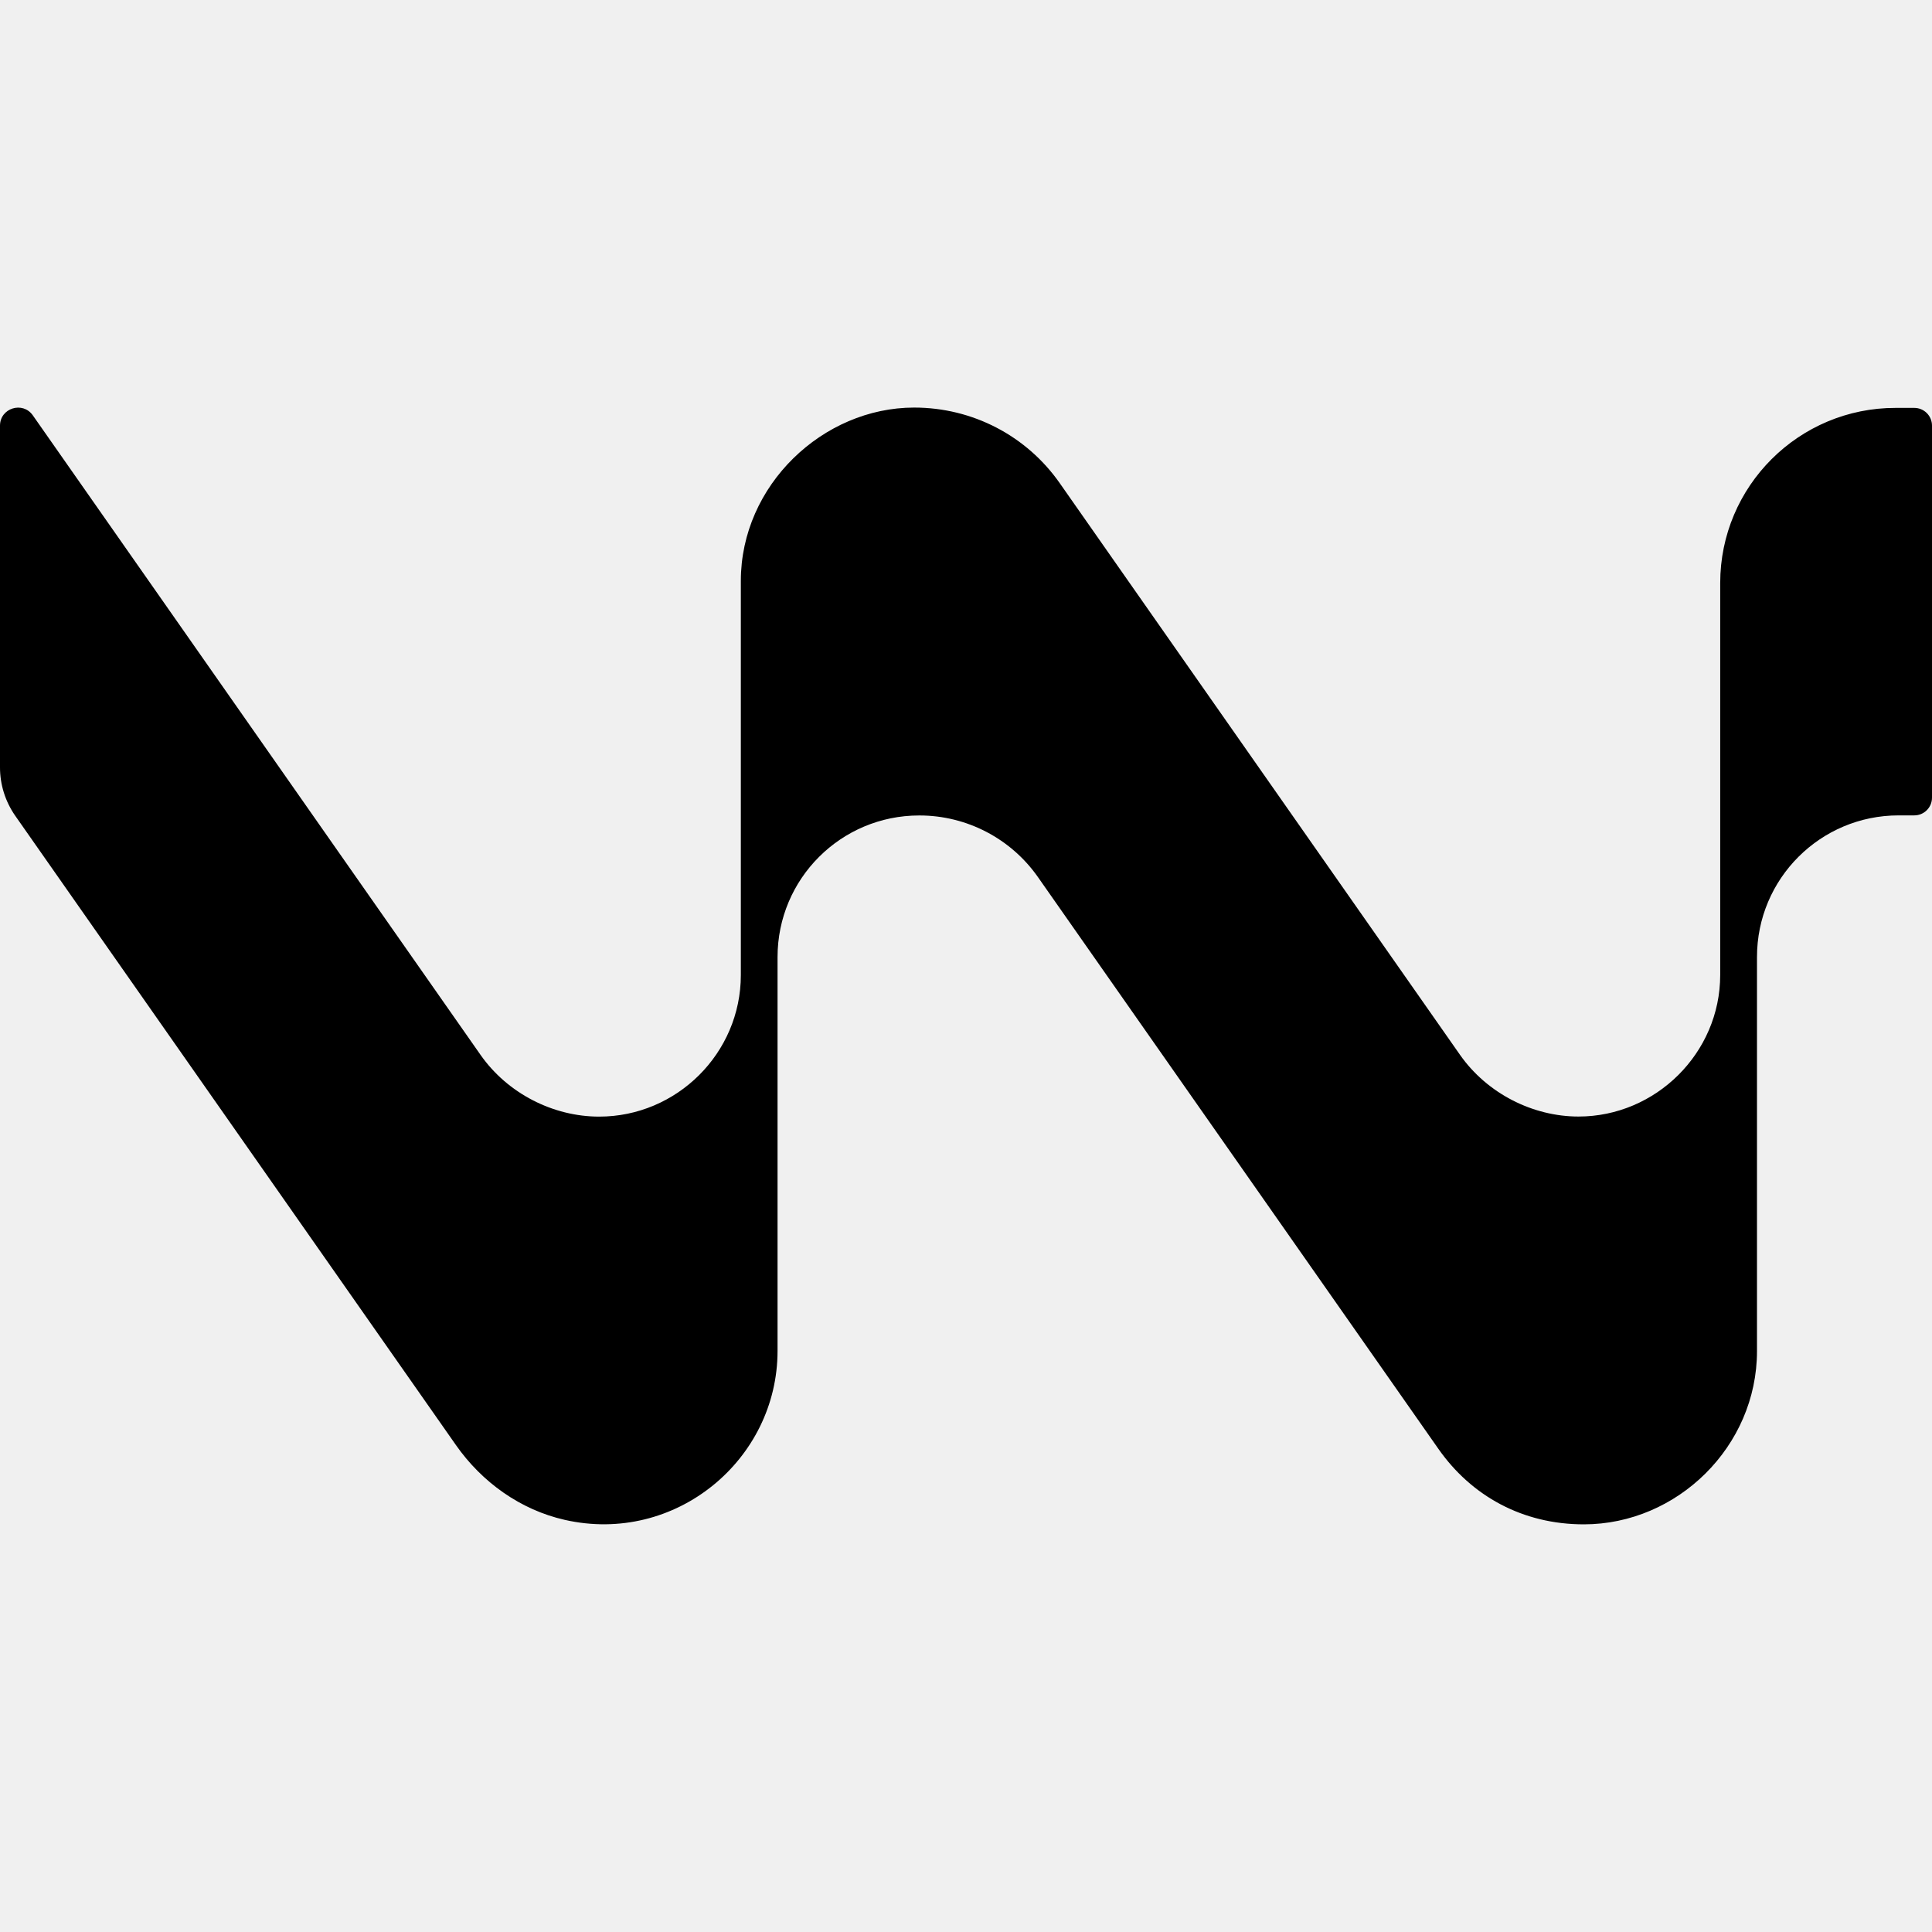
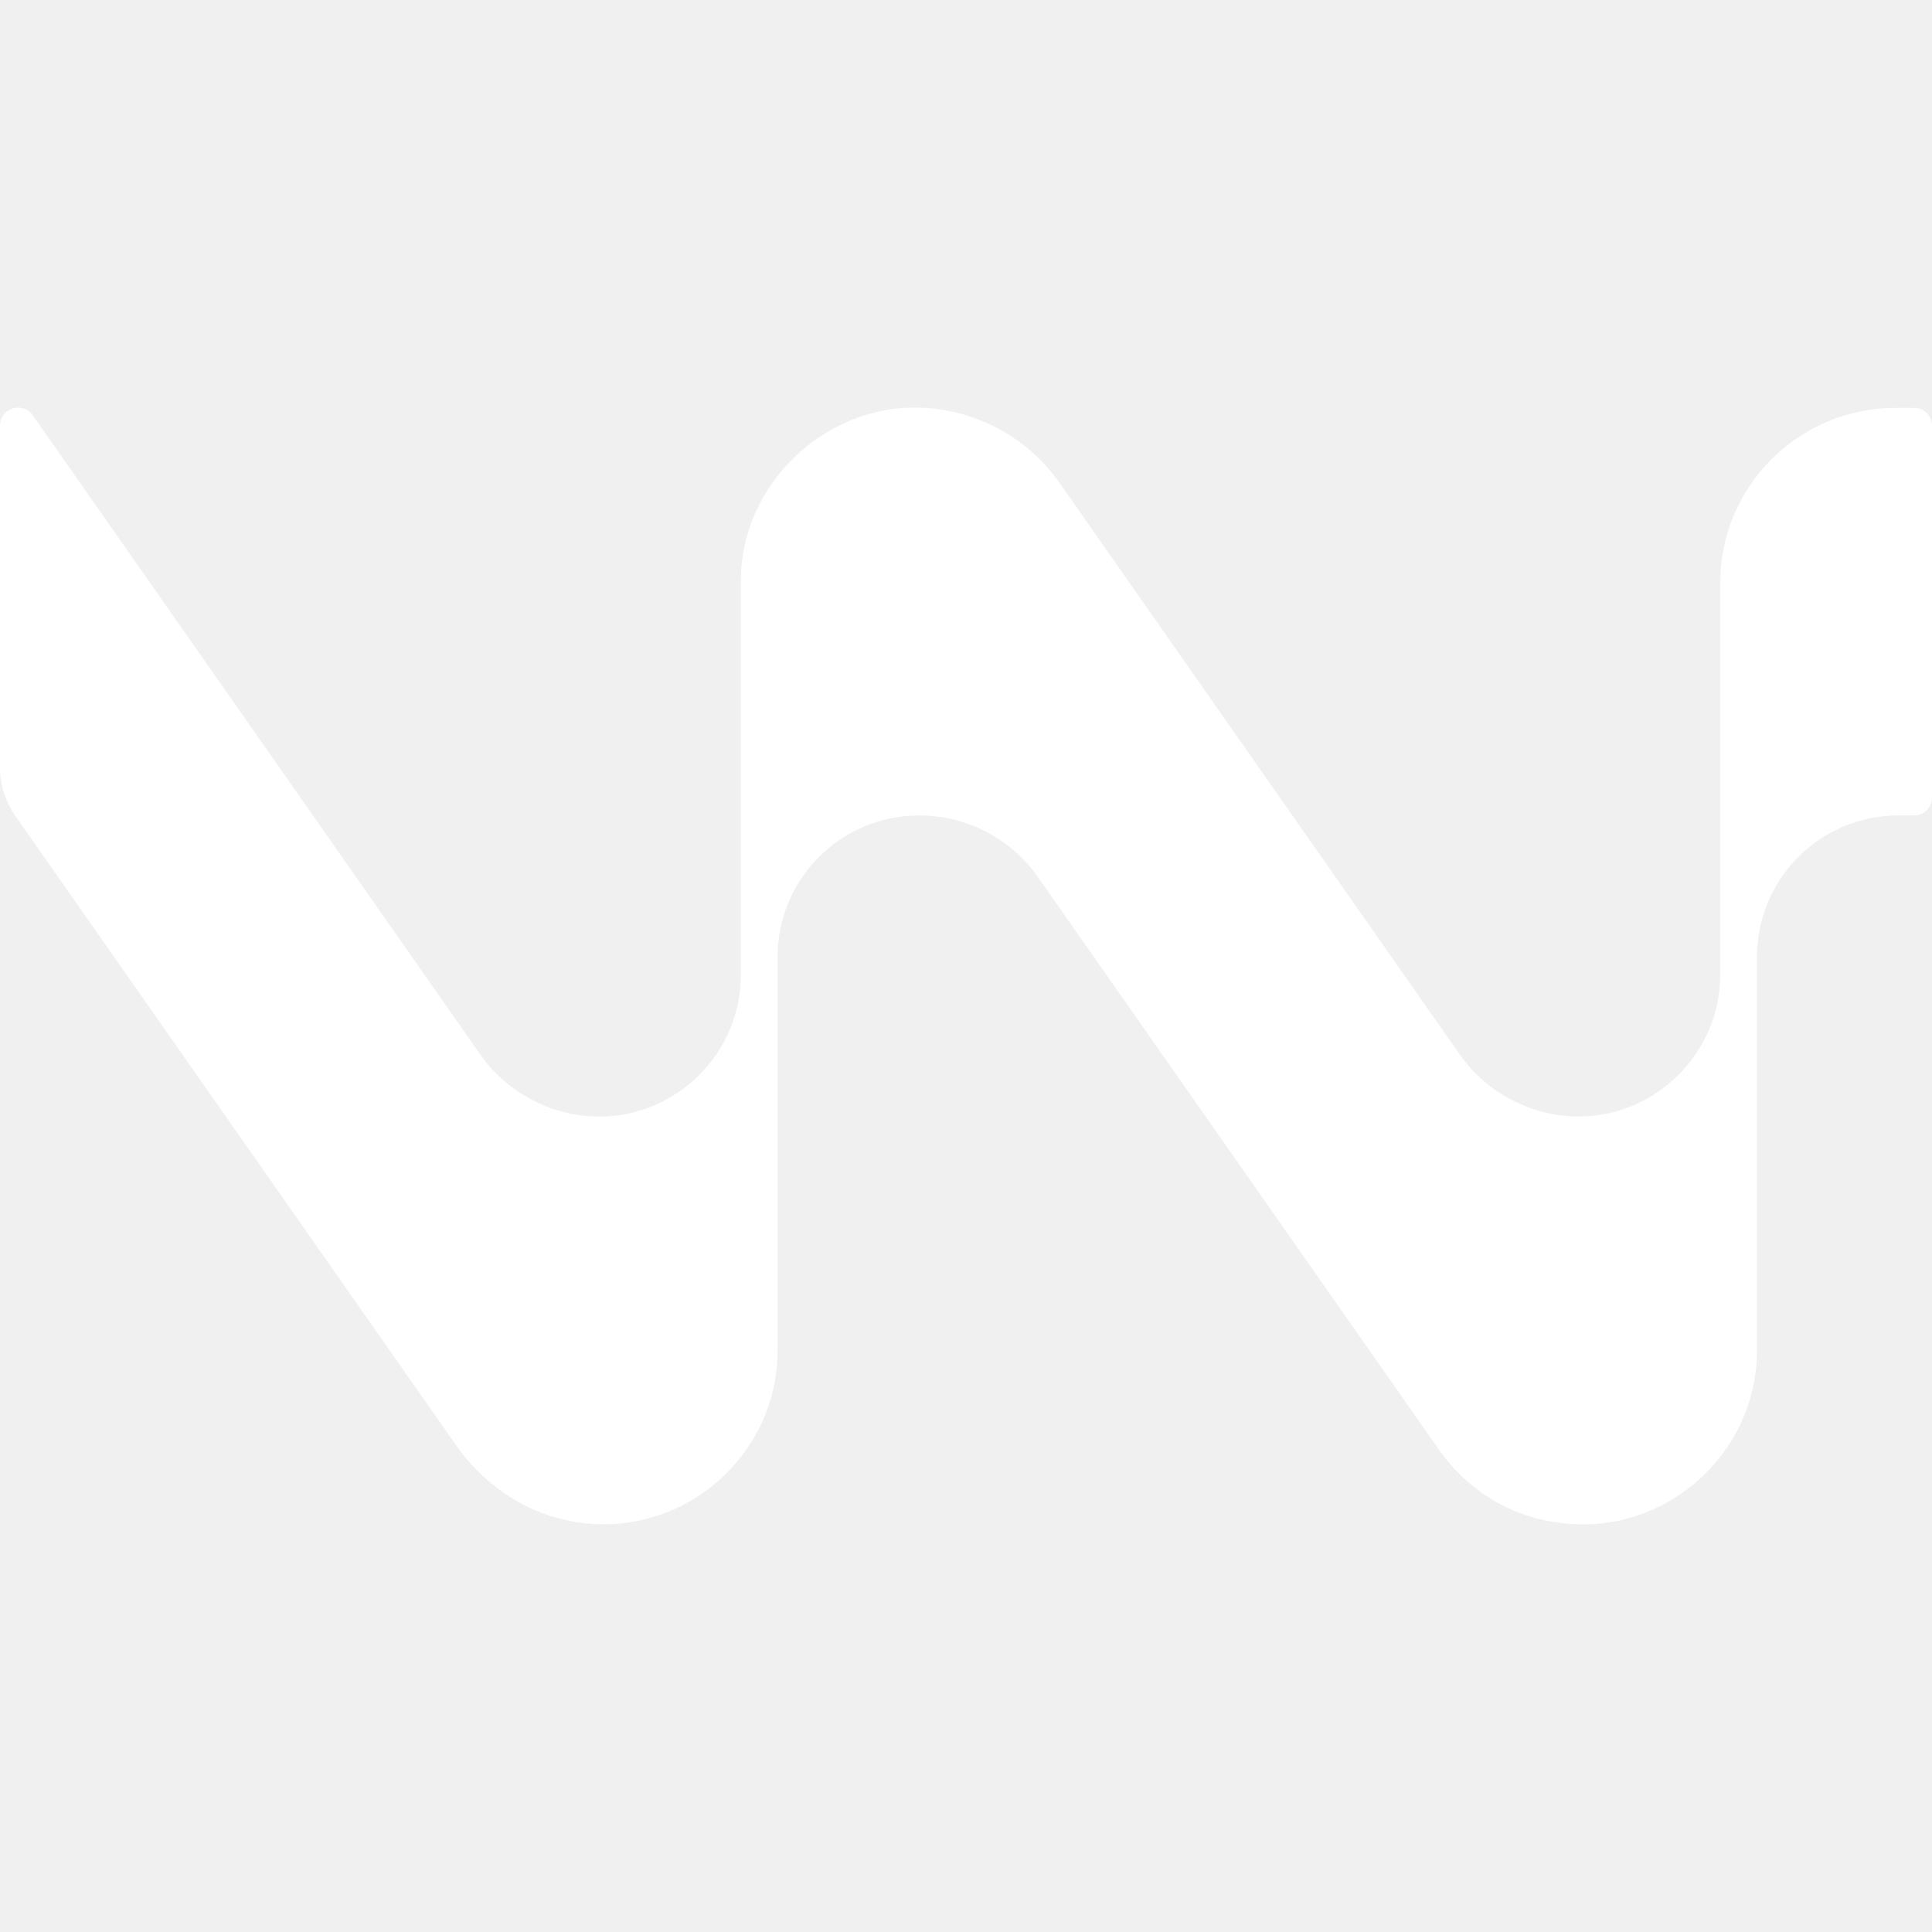
- <svg xmlns="http://www.w3.org/2000/svg" role="img" viewBox="0 0 24 24">
-   <path d="M23.55 5.067c-1.204-.002-2.181.973-2.181 2.176v4.868c0 .972-.803 1.759-1.76 1.759-.568 0-1.135-.286-1.472-.766l-4.971-7.1c-.412-.59-1.084-.941-1.81-.941-1.133 0-2.153.964-2.153 2.153v4.896c0 .972-.797 1.759-1.76 1.759-.57 0-1.136-.286-1.473-.766L.408 5.16C.282 4.98 0 5.069 0 5.288v4.245c0 .215.066.423.188.599l5.475 7.818c.323.462.801.805 1.351.93 1.377.313 2.645-.747 2.645-2.098v-4.893c0-.972.787-1.759 1.76-1.759h.003a1.798 1.798 0 0 1 1.472.766l4.972 7.099c.413.591 1.05.941 1.809.941 1.159 0 2.151-.965 2.151-2.153v-4.895c0-.972.787-1.759 1.76-1.759h.194a.22.22 0 0 0 .22-.22v-4.622a.22.22 0 0 0-.22-.22Z" />
+ <svg xmlns="http://www.w3.org/2000/svg" fill="#fff" role="img" viewBox="0 0 24 24">
+   <g transform="translate(0 0.0001) scale(0.999992)">
+     <path d="M23.55 5.067c-1.204-.002-2.181.973-2.181 2.176v4.868c0 .972-.803 1.759-1.76 1.759-.568 0-1.135-.286-1.472-.766l-4.971-7.1c-.412-.59-1.084-.941-1.81-.941-1.133 0-2.153.964-2.153 2.153v4.896c0 .972-.797 1.759-1.76 1.759-.57 0-1.136-.286-1.473-.766L.408 5.16C.282 4.98 0 5.069 0 5.288v4.245c0 .215.066.423.188.599l5.475 7.818c.323.462.801.805 1.351.93 1.377.313 2.645-.747 2.645-2.098v-4.893c0-.972.787-1.759 1.76-1.759h.003a1.798 1.798 0 0 1 1.472.766l4.972 7.099c.413.591 1.05.941 1.809.941 1.159 0 2.151-.965 2.151-2.153v-4.895c0-.972.787-1.759 1.76-1.759h.194a.22.22 0 0 0 .22-.22v-4.622a.22.22 0 0 0-.22-.22Z" />
+   </g>
</svg>
